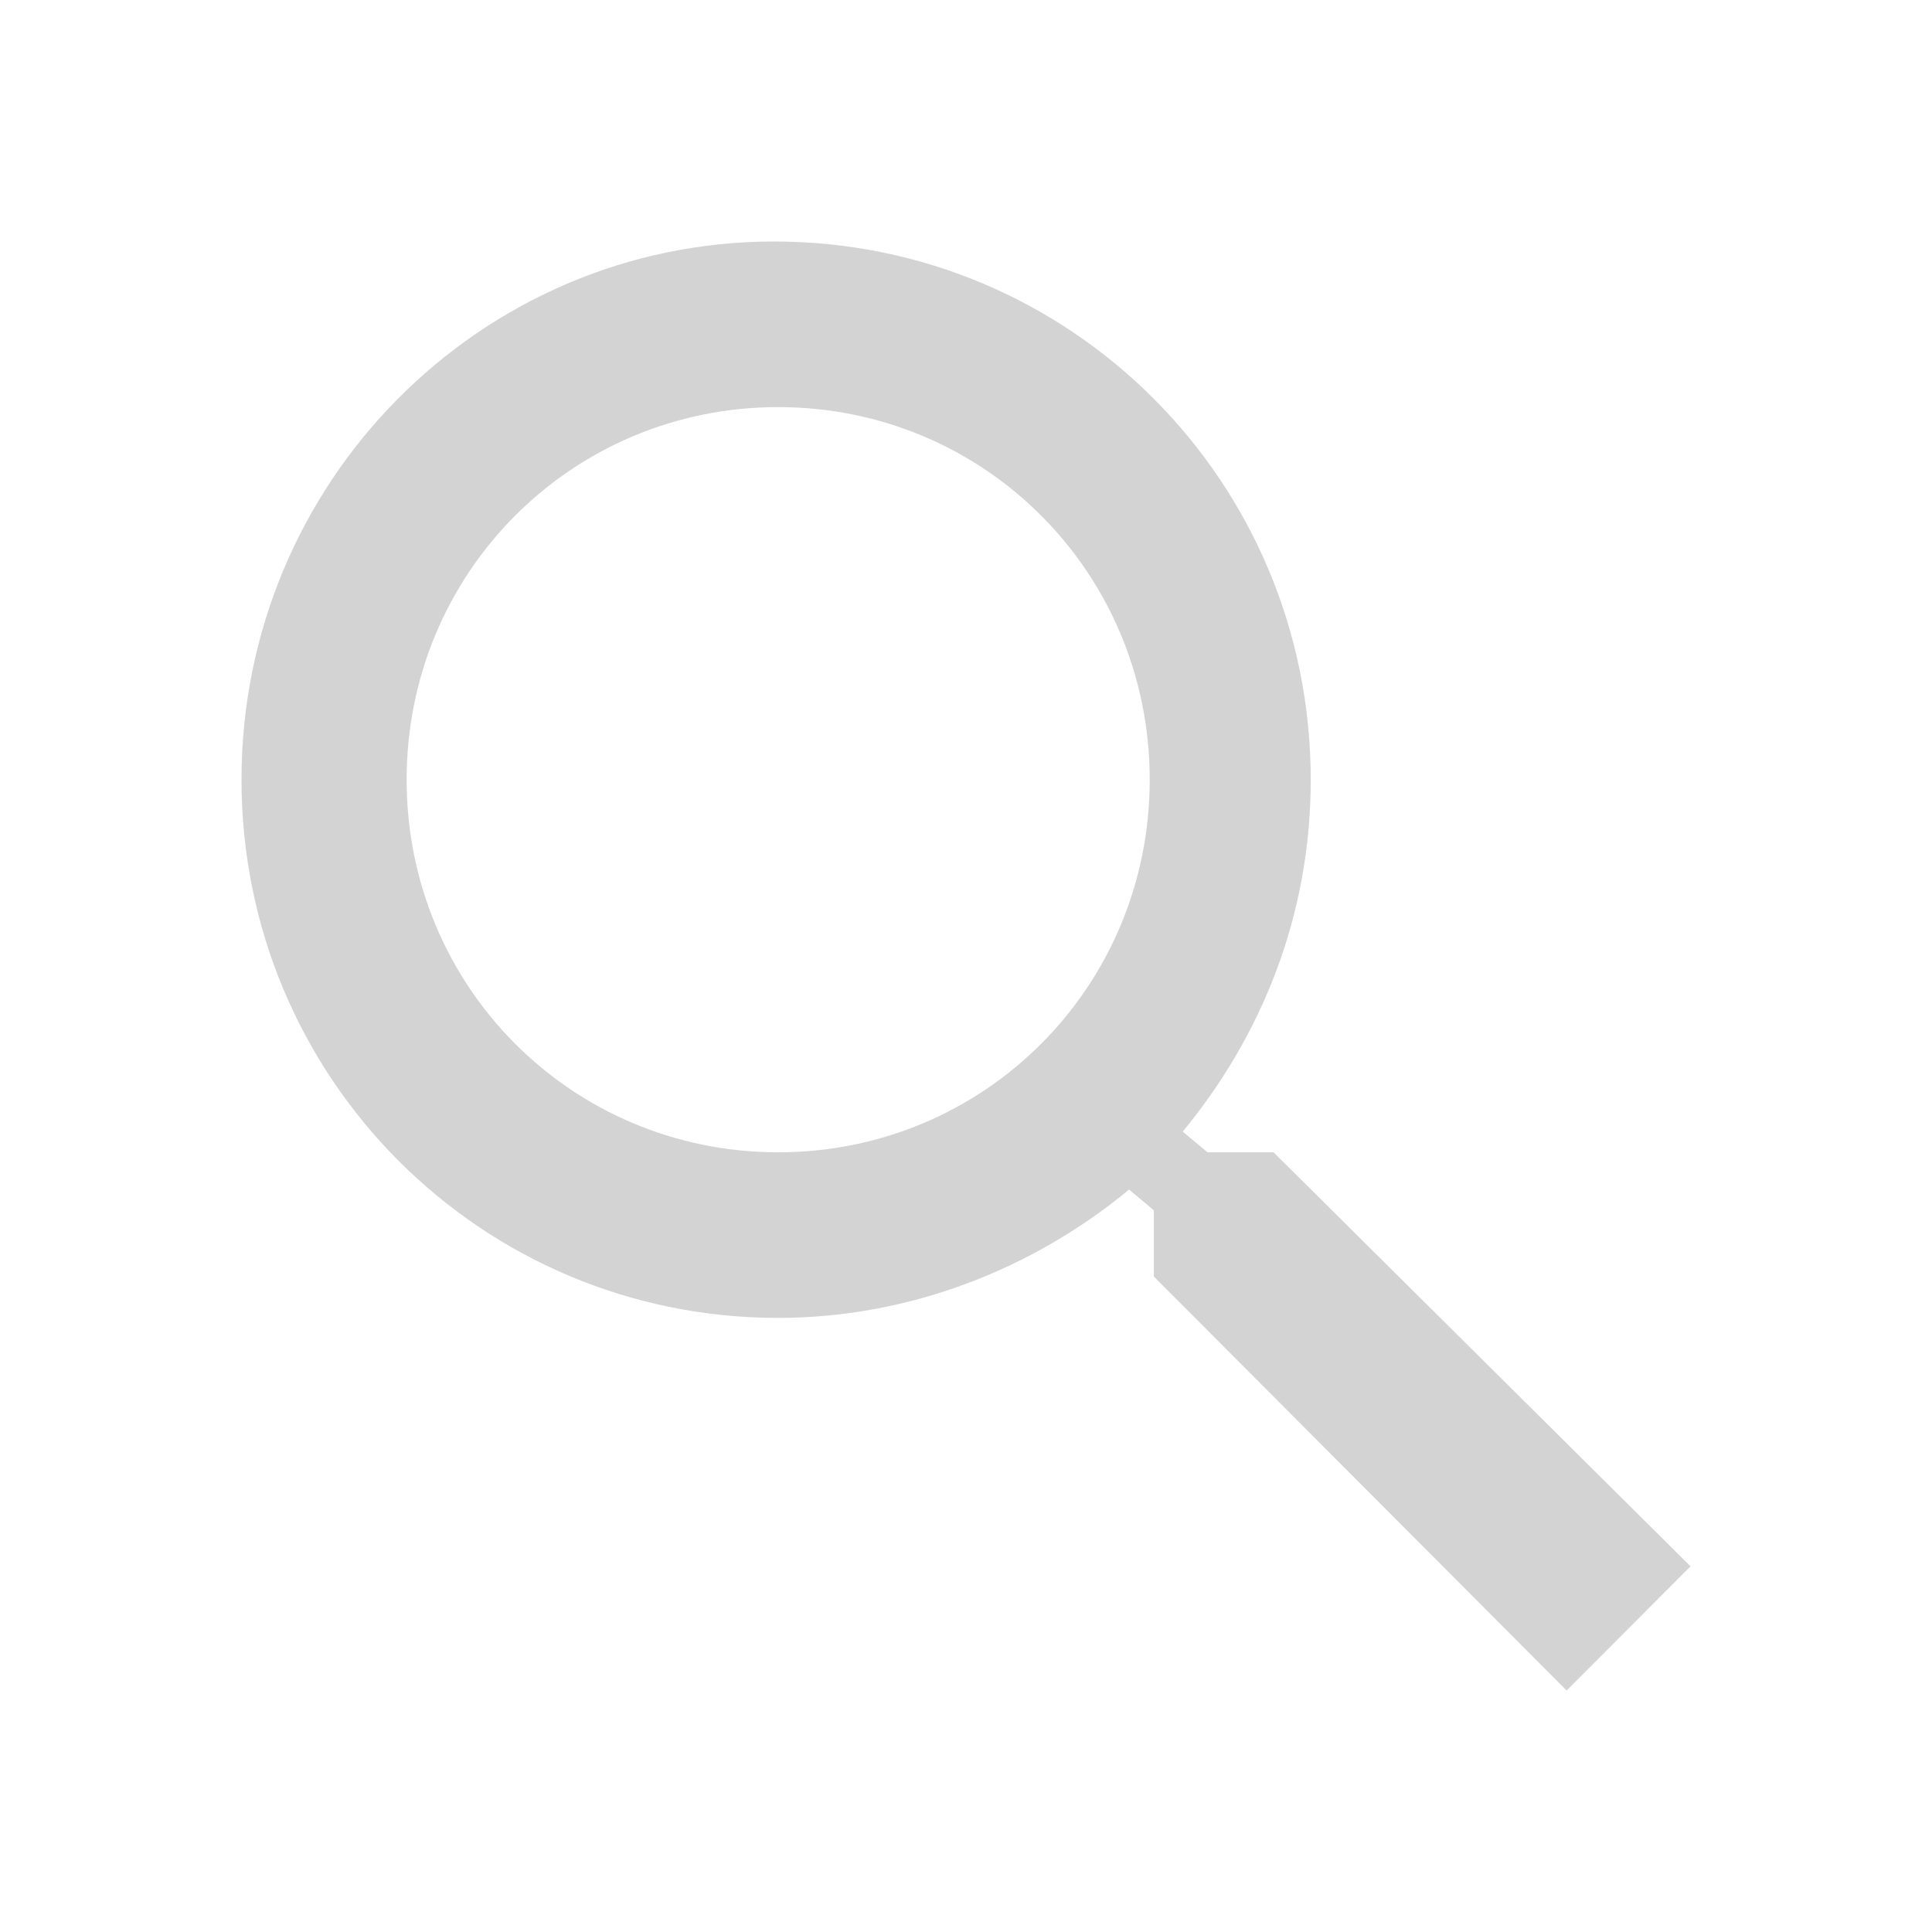
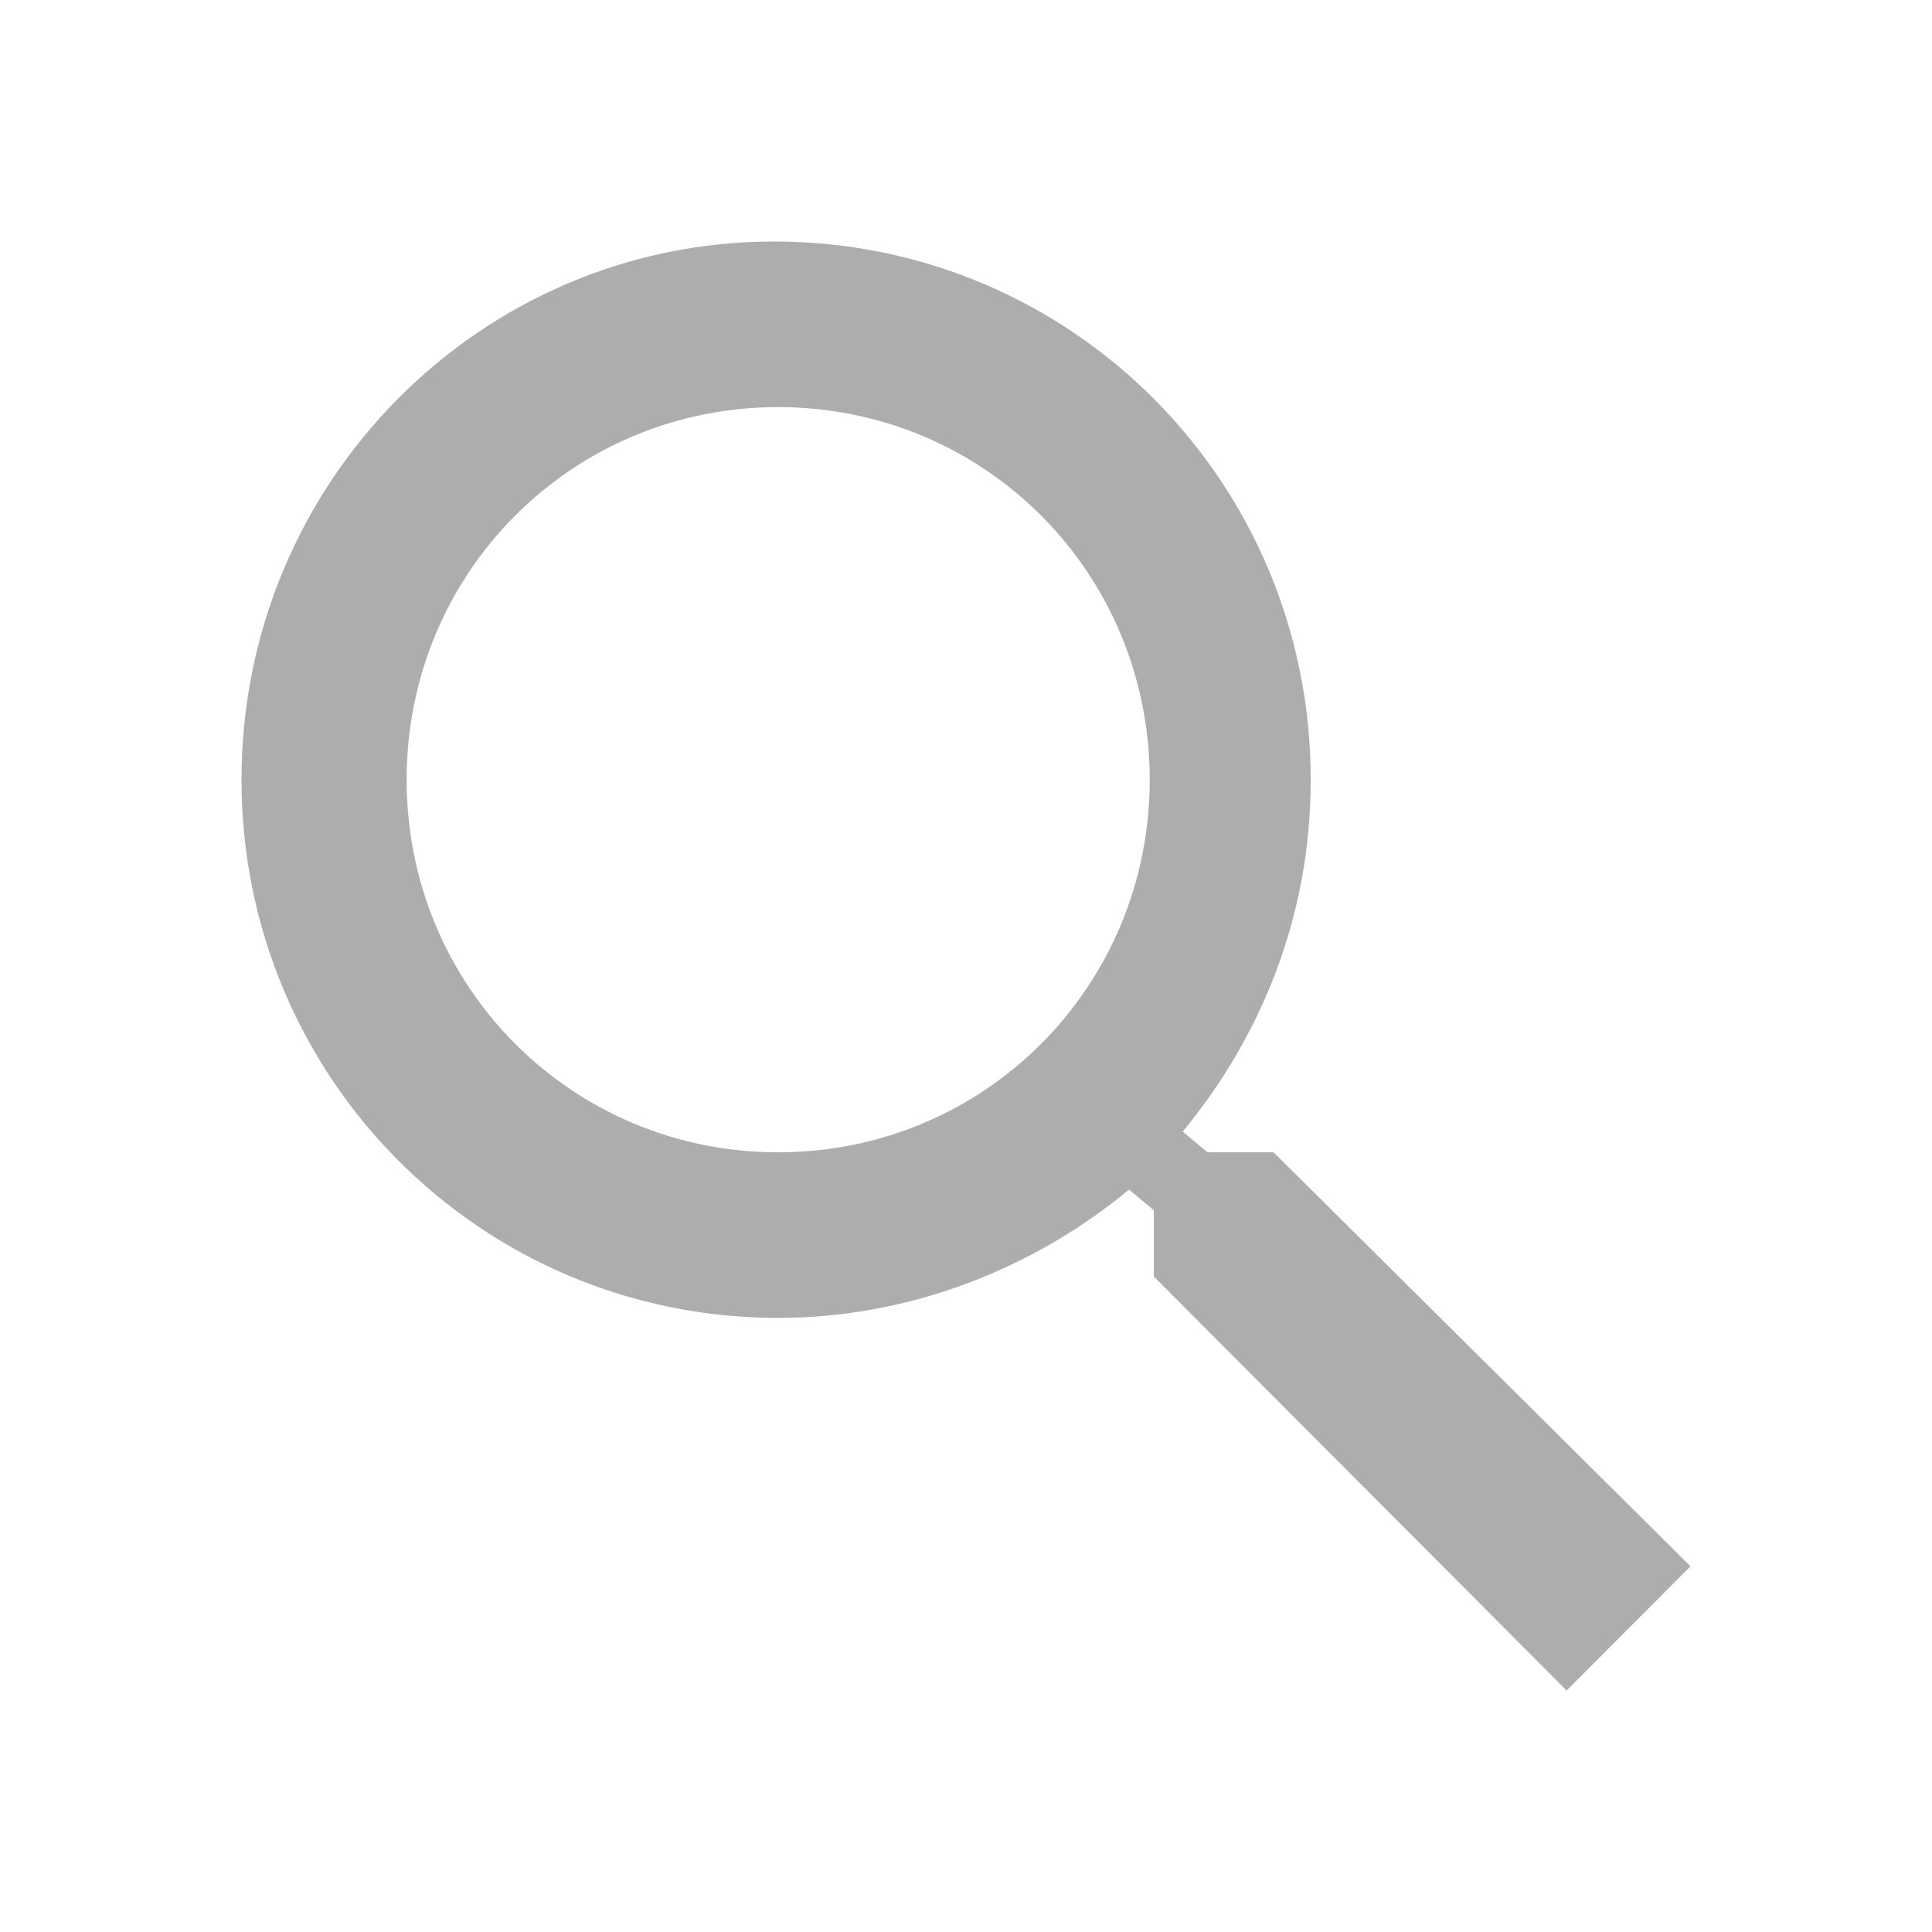
<svg xmlns="http://www.w3.org/2000/svg" viewBox="0 0 512 512">
-   <path fill="#d3d3d3" d="M337.509 305.372h-17.501l-6.571-5.486c20.791-25.232 33.922-57.054 33.922-93.257C347.358 127.632 283.896 64 205.135 64 127.452 64 64 127.632 64 206.629s63.452 142.628 142.225 142.628c35.011 0 67.831-13.167 92.991-34.008l6.561 5.487v17.551L415.18 448 448 415.086 337.509 305.372zm-131.284 0c-54.702 0-98.463-43.887-98.463-98.743 0-54.858 43.761-98.742 98.463-98.742 54.7 0 98.462 43.884 98.462 98.742 0 54.856-43.762 98.743-98.462 98.743z" />
+   <path fill="#adadad" d="M337.509 305.372h-17.501l-6.571-5.486c20.791-25.232 33.922-57.054 33.922-93.257C347.358 127.632 283.896 64 205.135 64 127.452 64 64 127.632 64 206.629s63.452 142.628 142.225 142.628c35.011 0 67.831-13.167 92.991-34.008l6.561 5.487v17.551L415.18 448 448 415.086 337.509 305.372zm-131.284 0c-54.702 0-98.463-43.887-98.463-98.743 0-54.858 43.761-98.742 98.463-98.742 54.7 0 98.462 43.884 98.462 98.742 0 54.856-43.762 98.743-98.462 98.743z" />
</svg>
